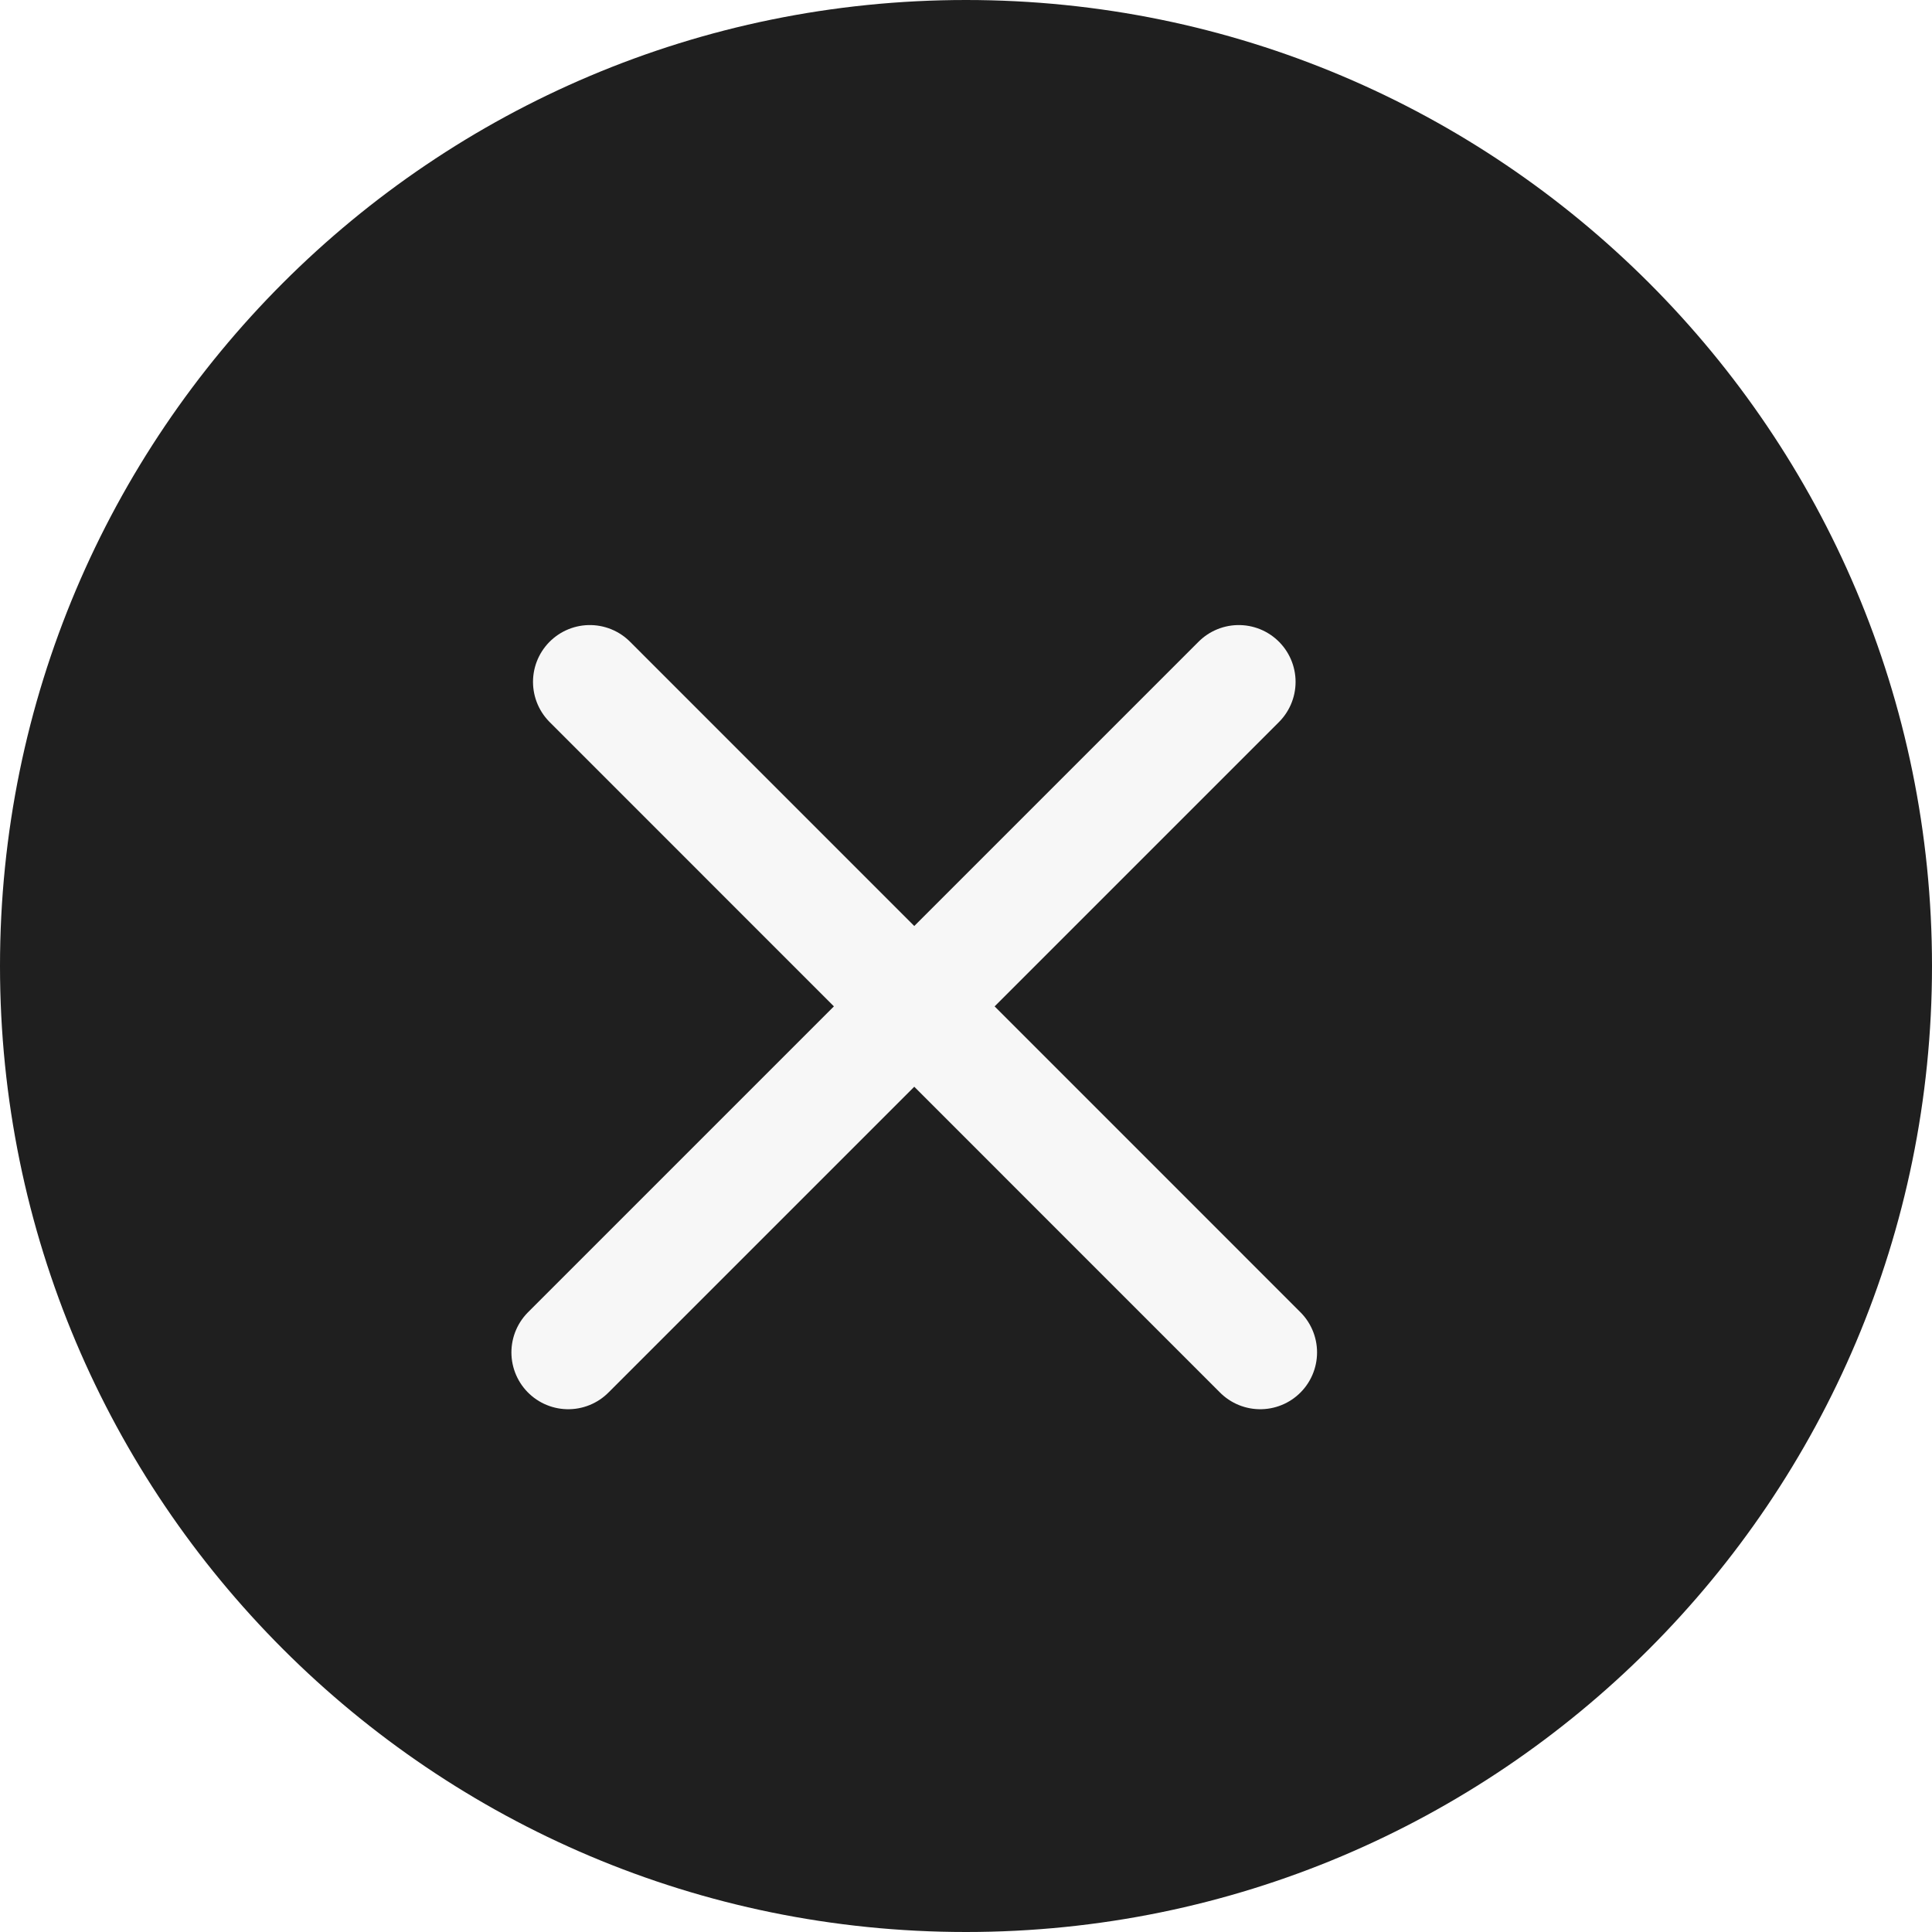
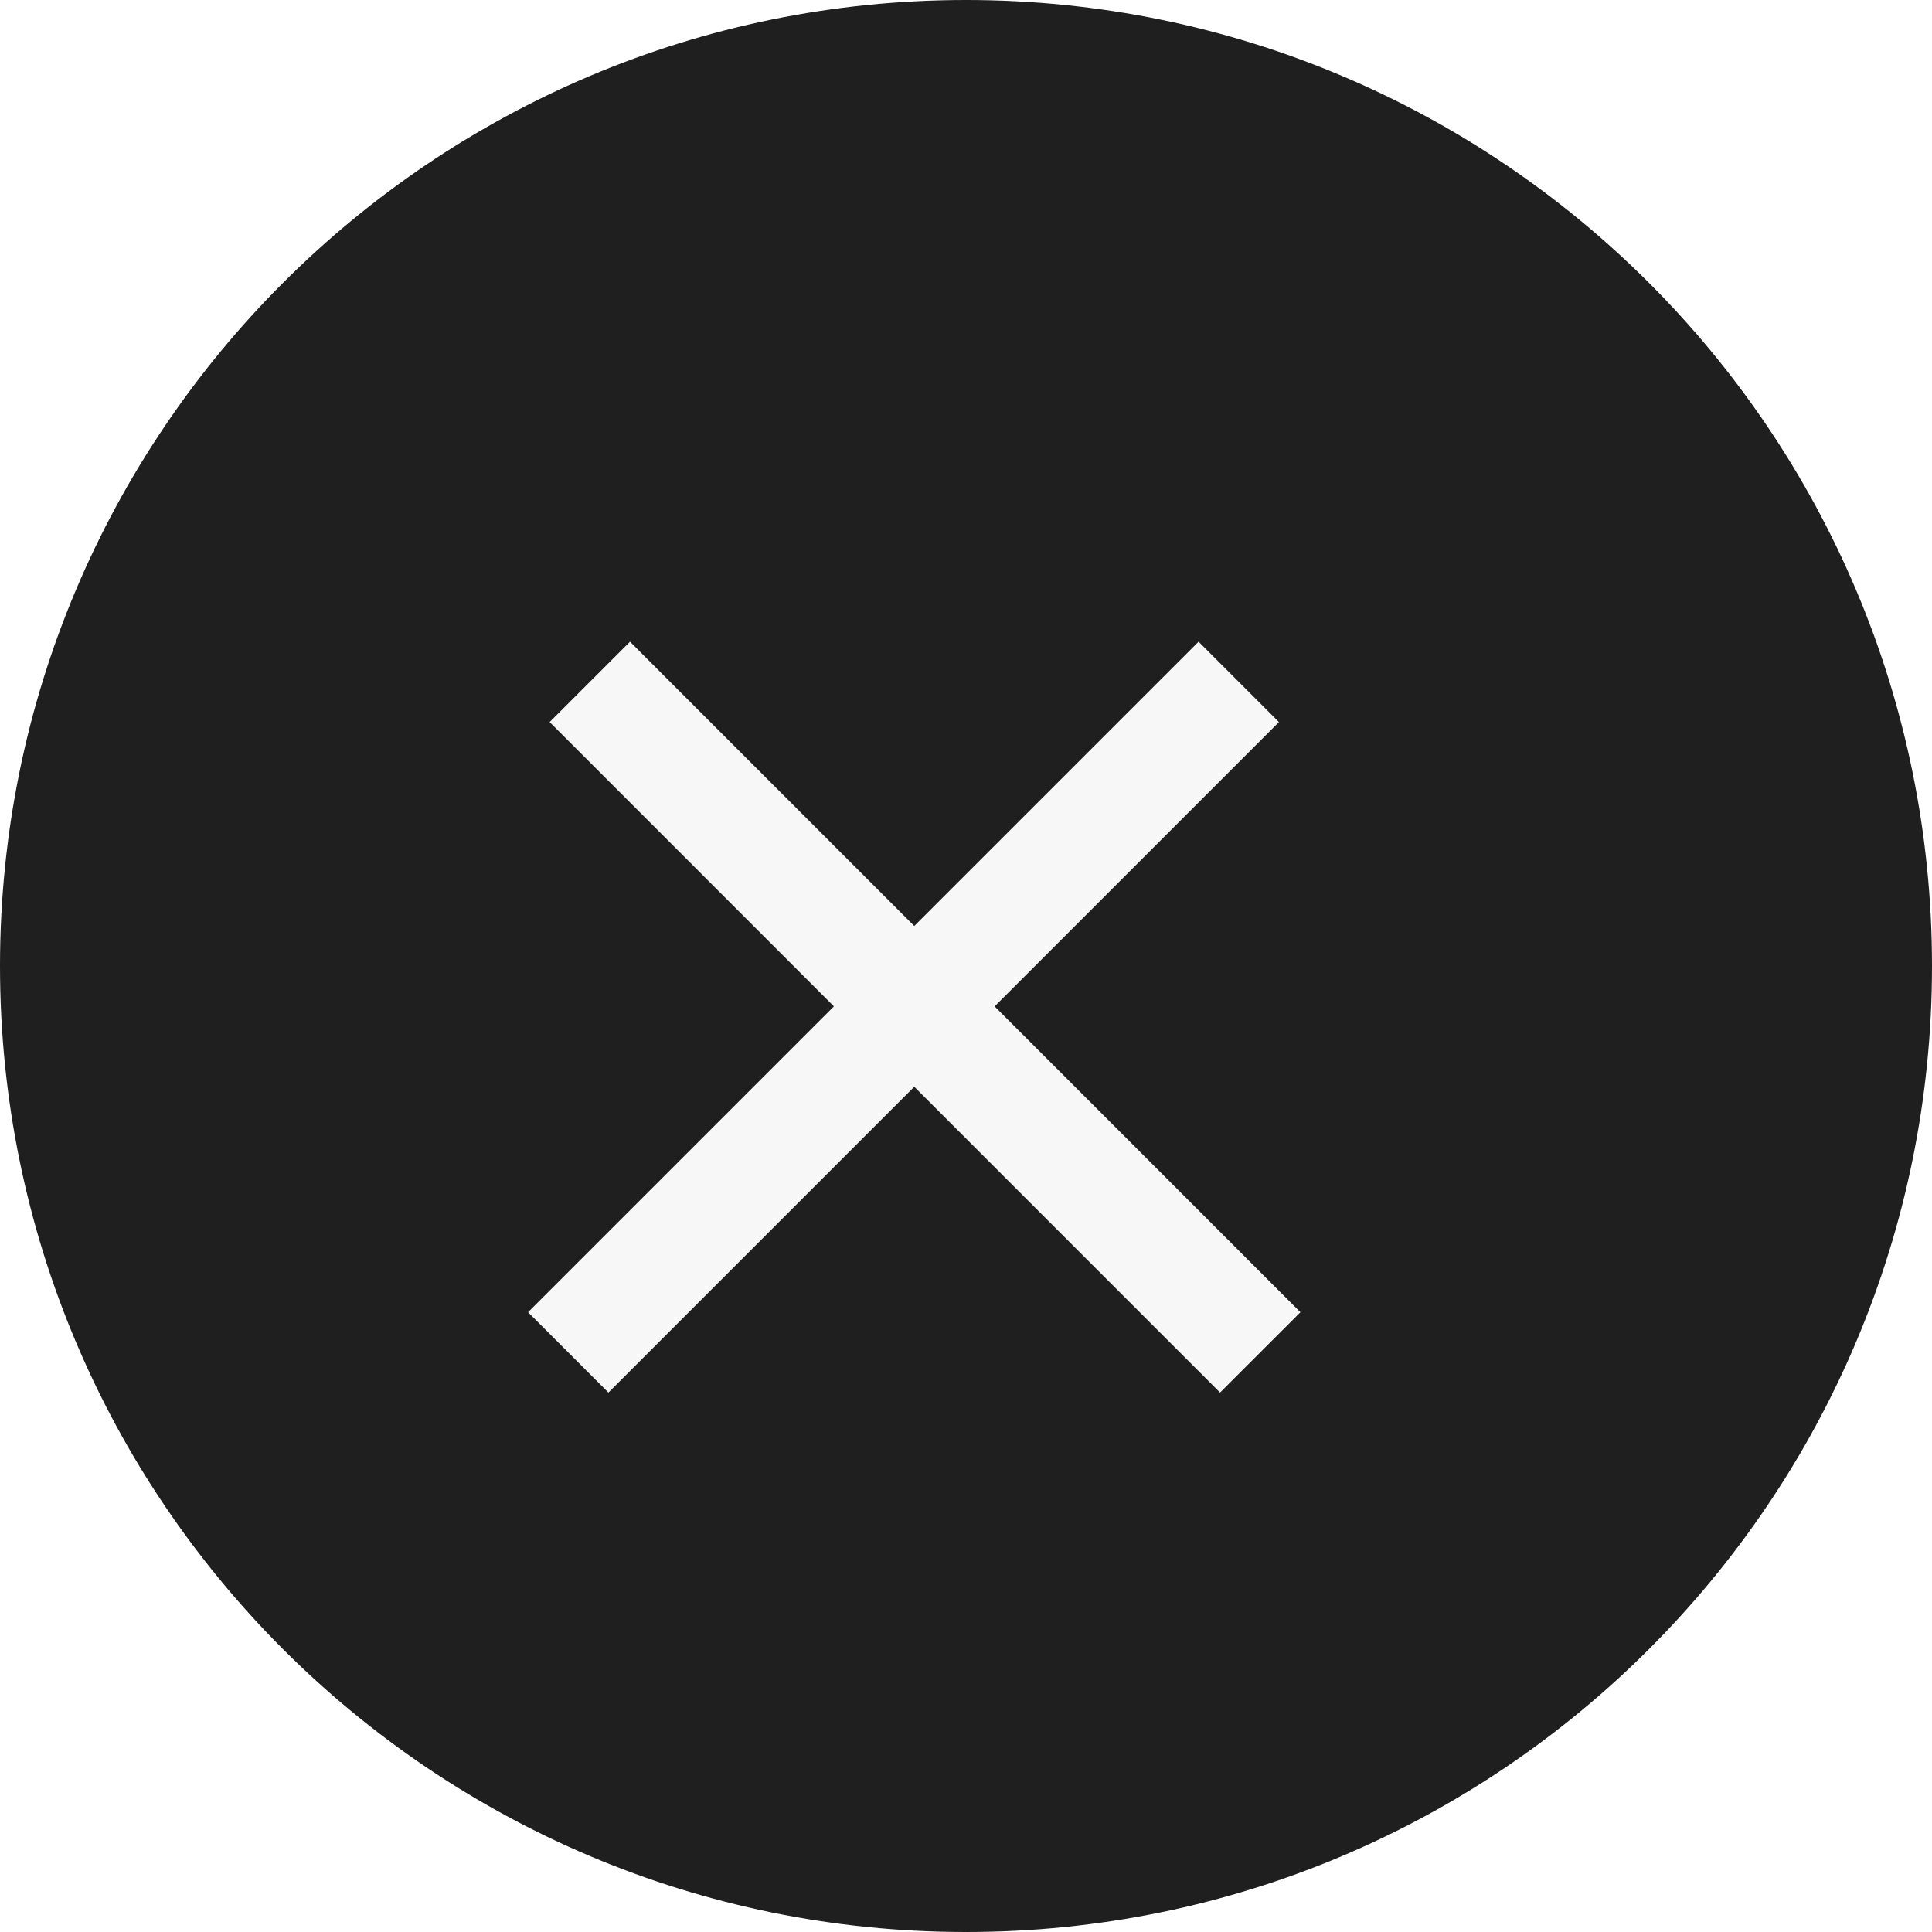
<svg xmlns="http://www.w3.org/2000/svg" width="17" height="17" viewBox="0 0 17 17" fill="none">
  <circle cx="8.5" cy="8.5" r="8.5" fill="#1F1F1F" />
-   <path d="M5.19 6L11.089 11.9M10.9 6L5 11.9" stroke="#F7F7F7" stroke-linecap="round" />
+   <path d="M5.19 6L11.089 11.9M10.9 6L5 11.9" stroke="#F7F7F7" strokeLinecap="round" />
</svg>
